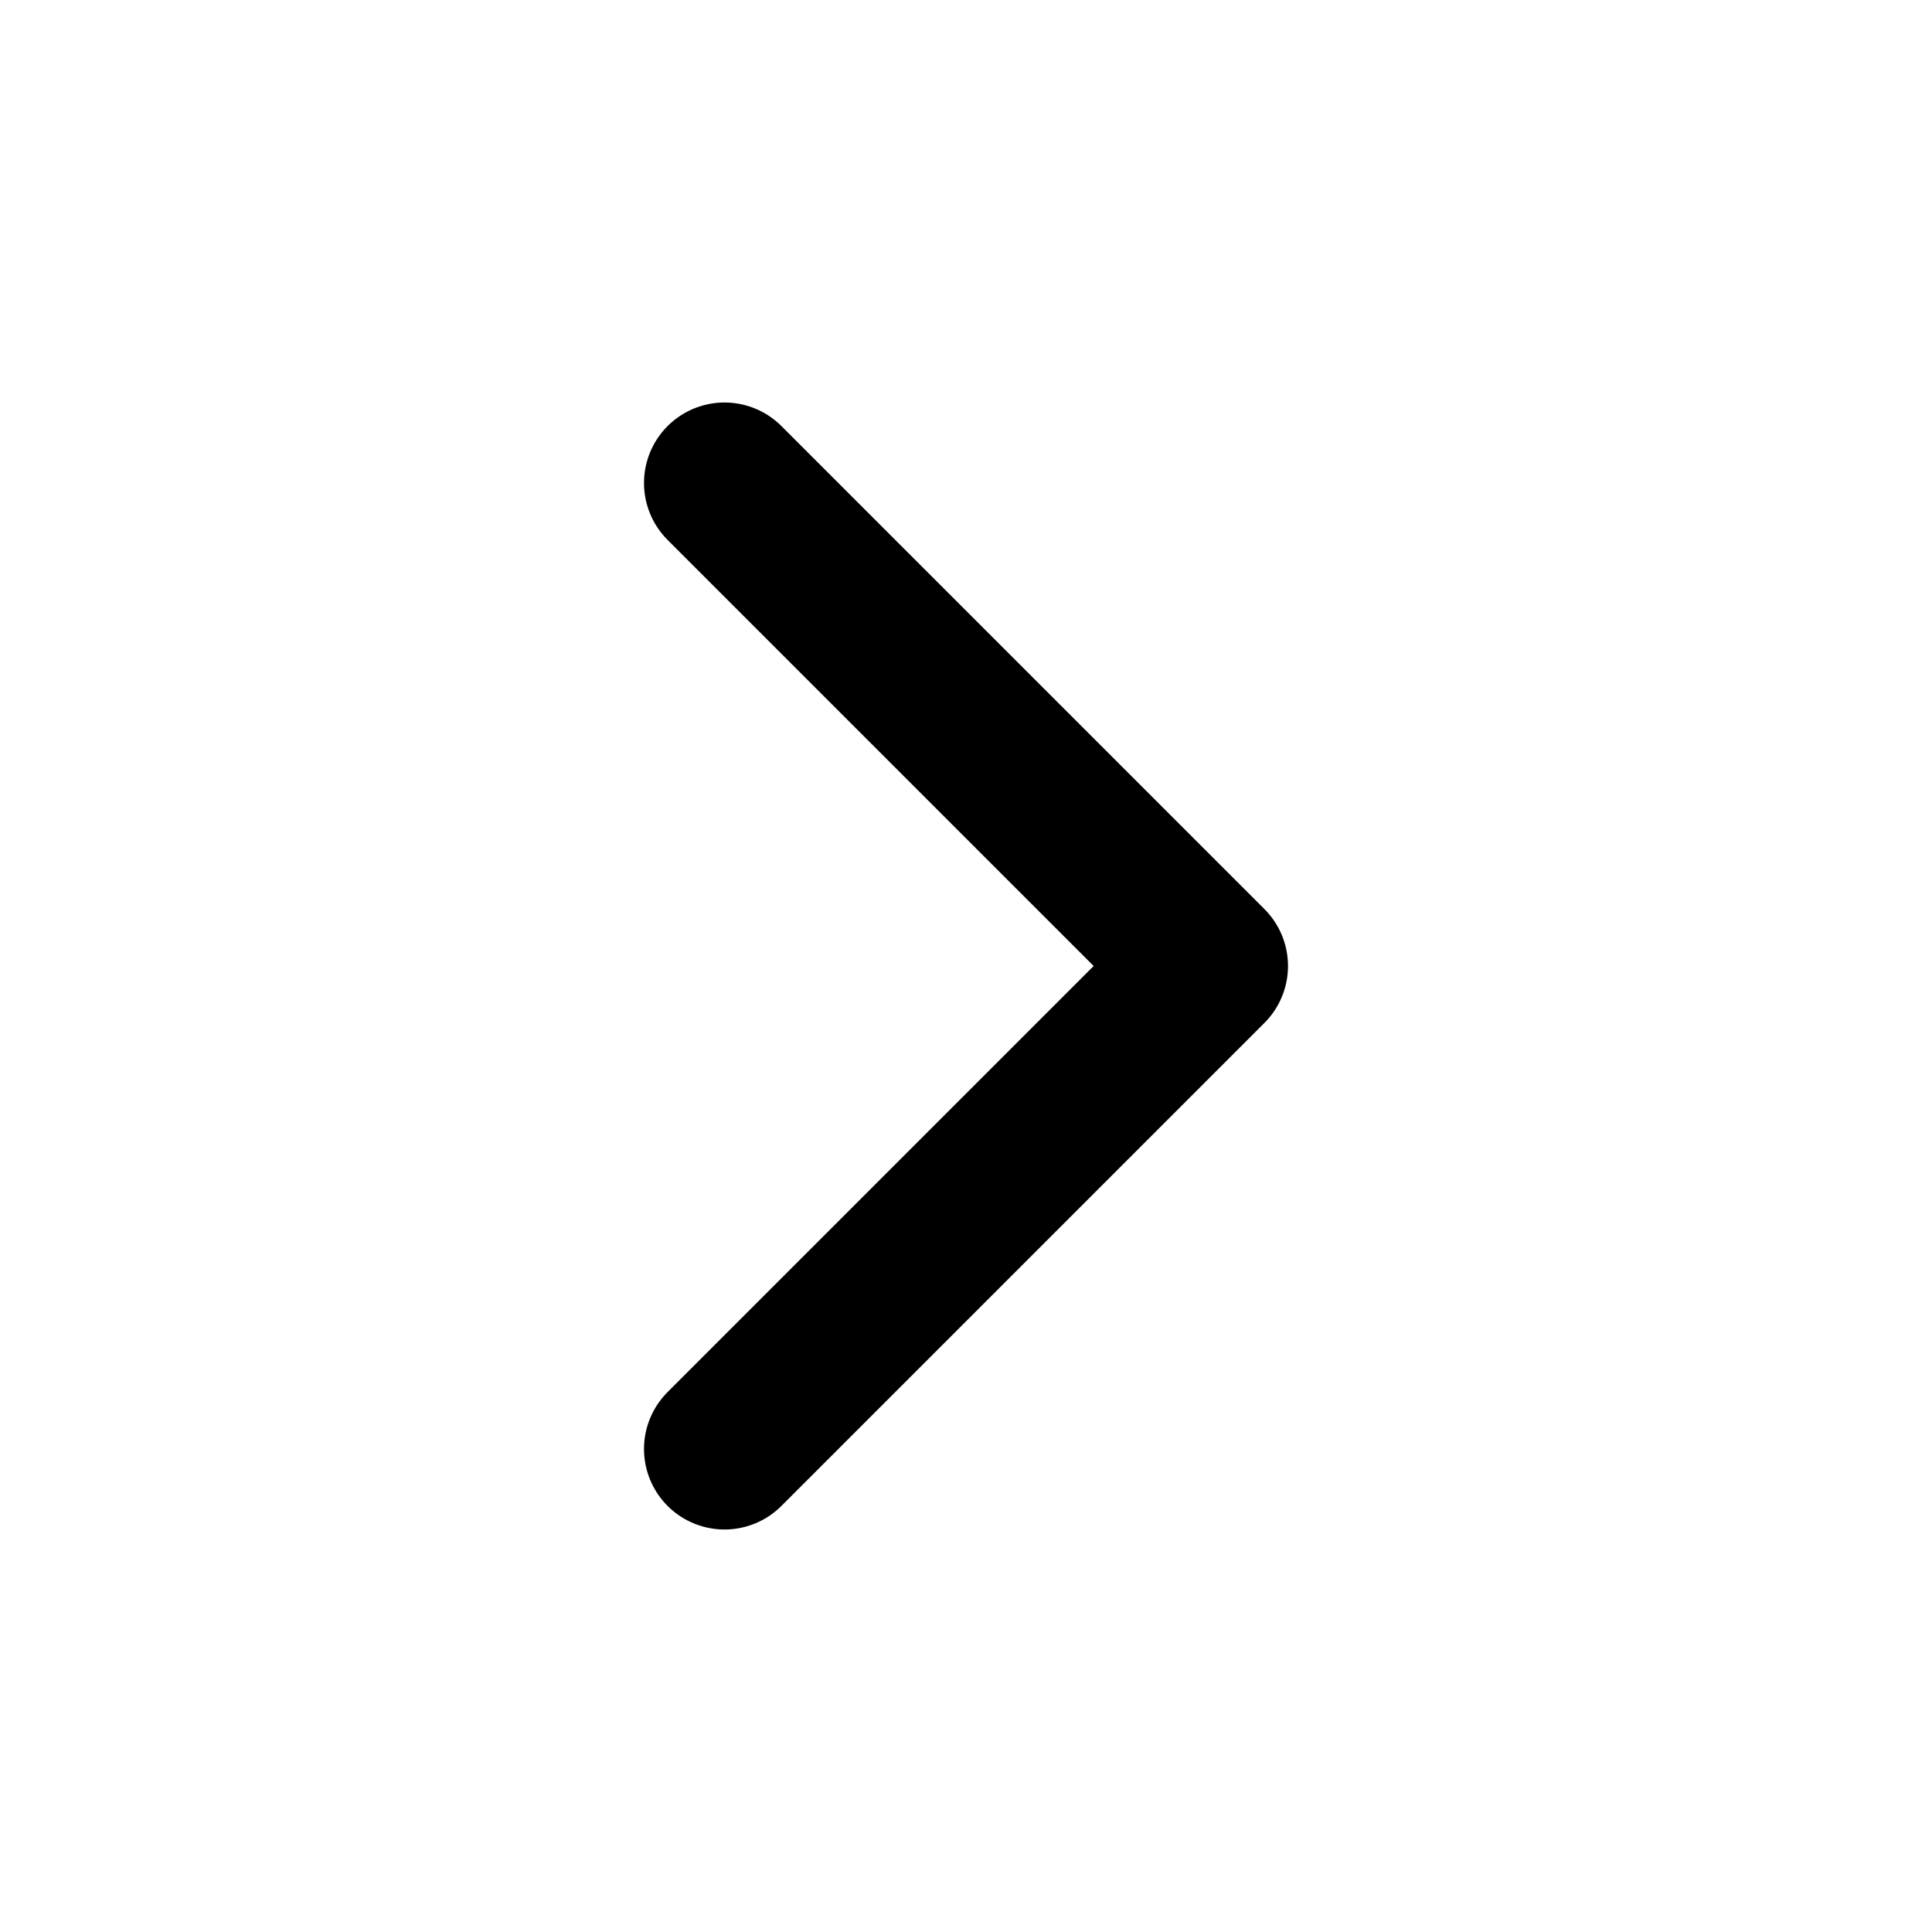
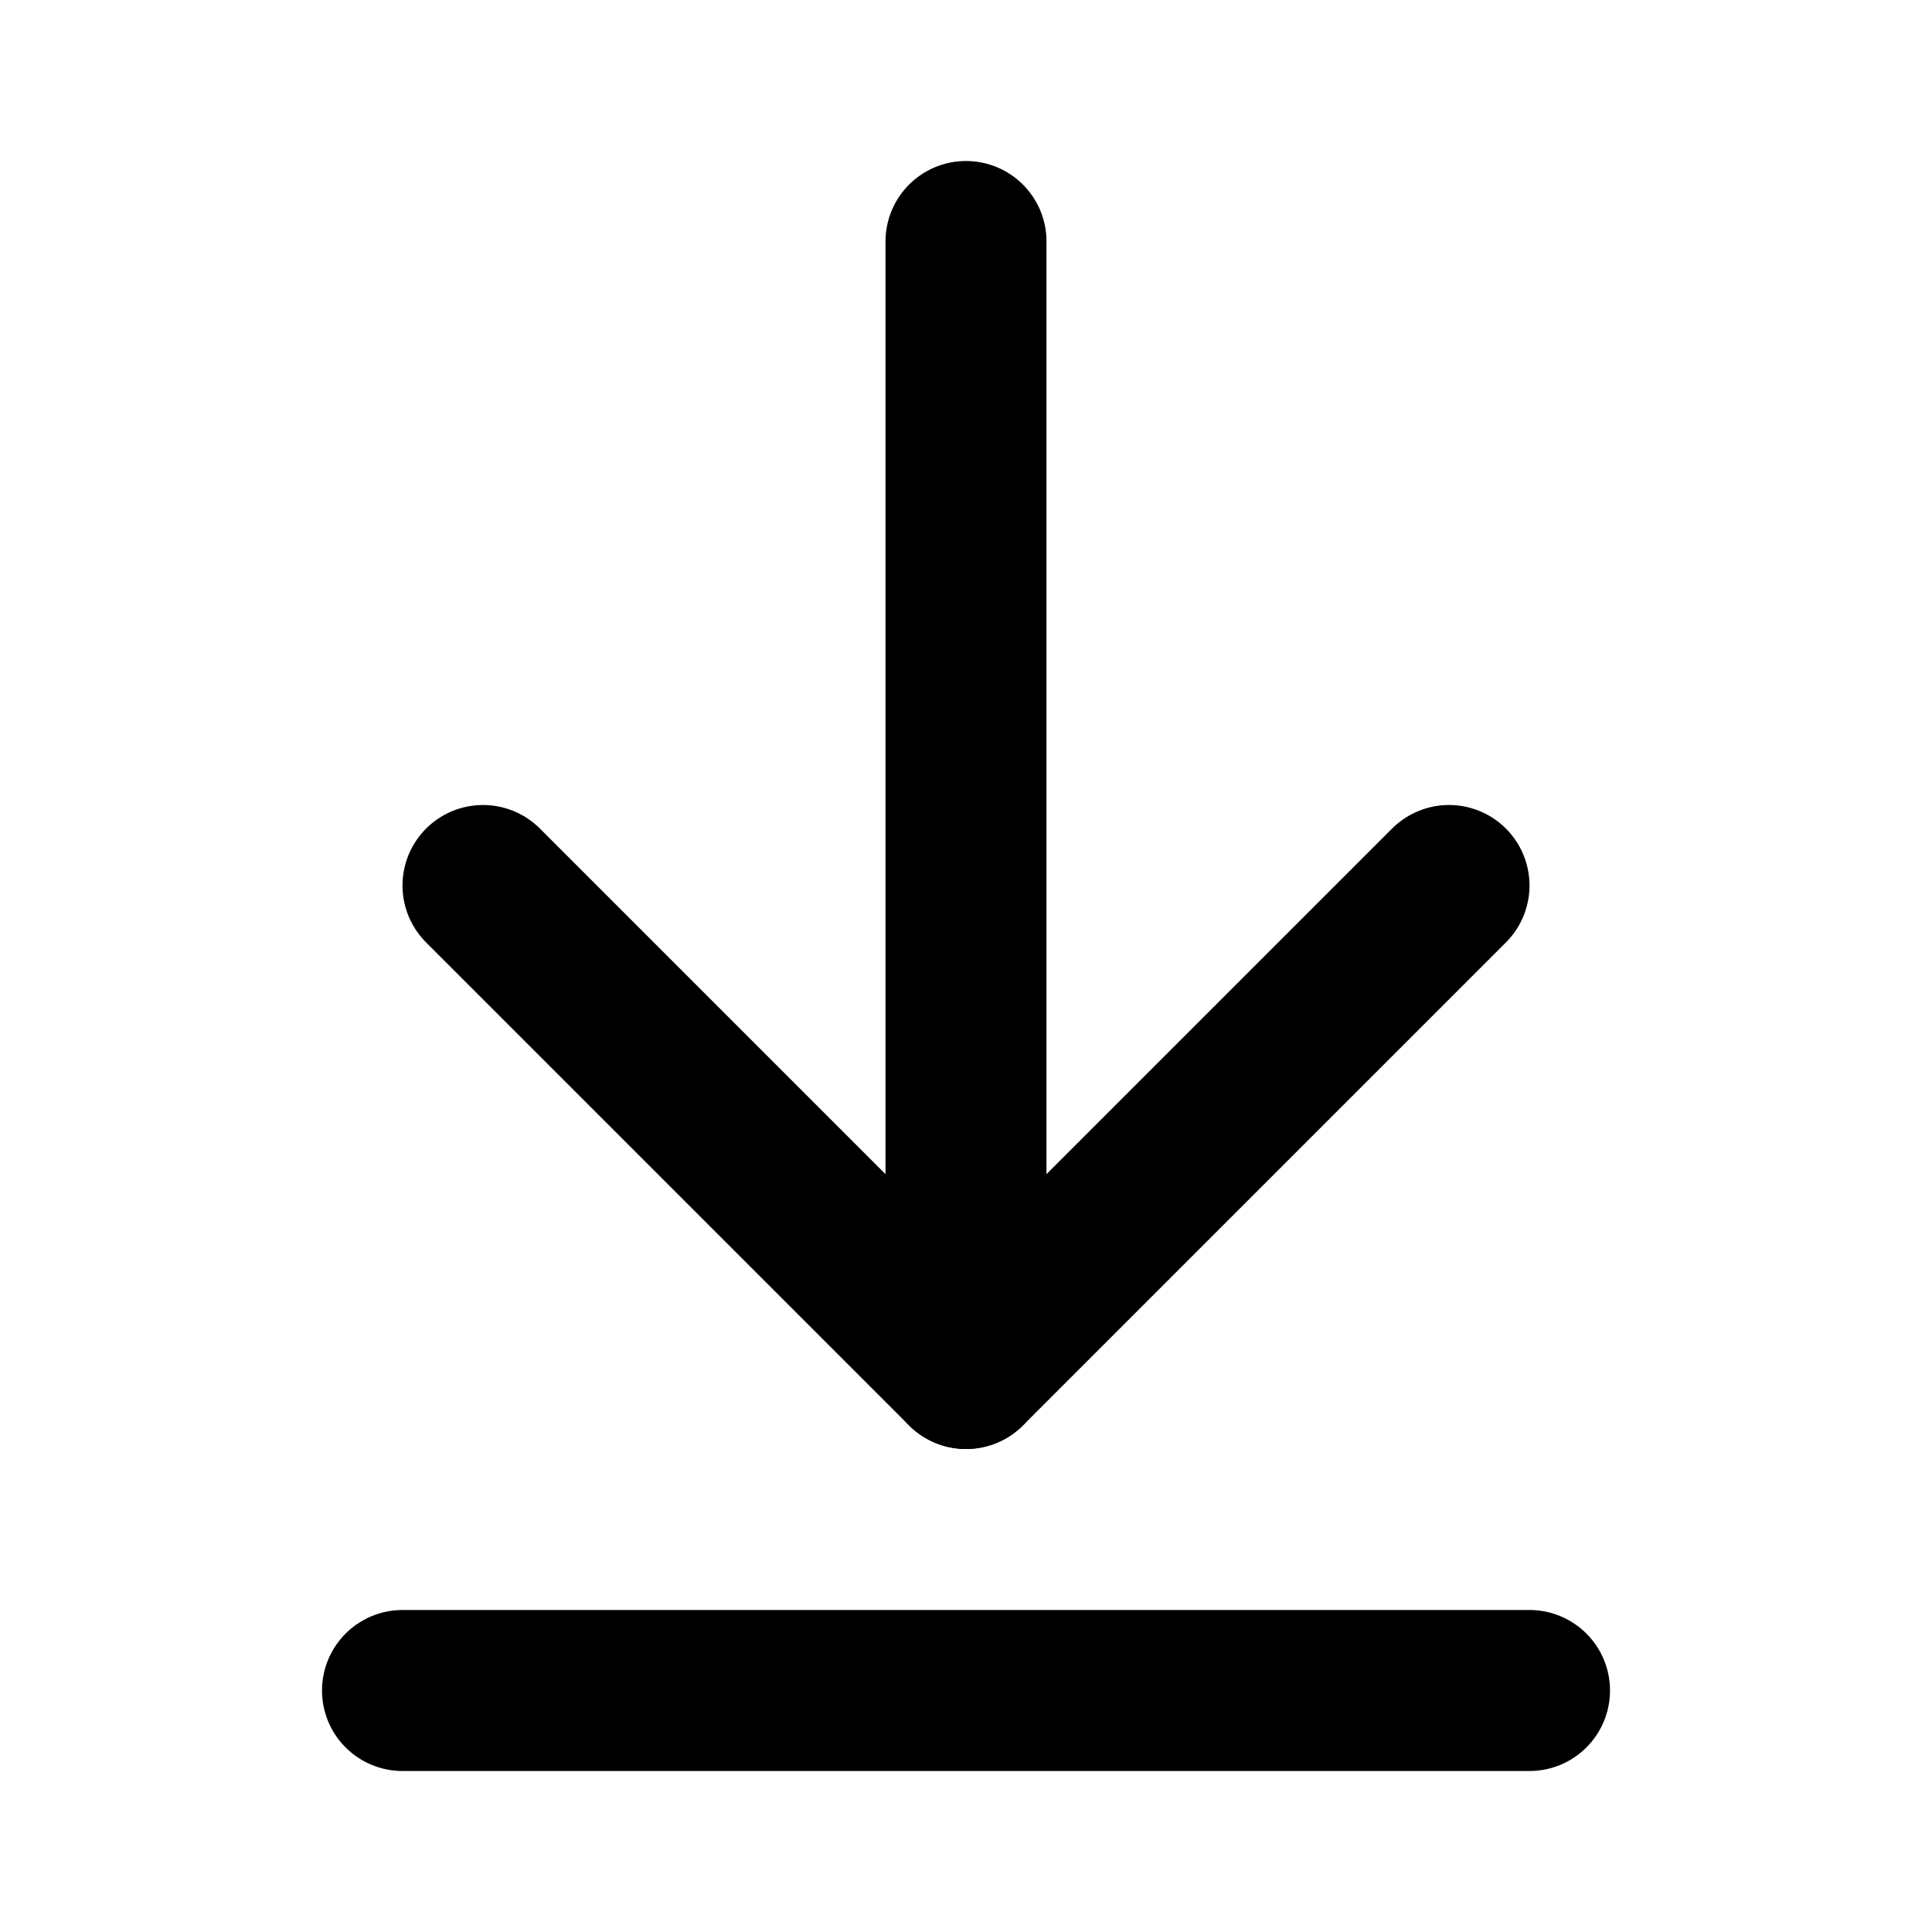
- <svg xmlns="http://www.w3.org/2000/svg" class="lucide lucide-chevron-right" width="24" height="24" viewBox="0 0 24 24" fill="none" stroke="currentColor" stroke-width="2" stroke-linecap="round" stroke-linejoin="round">
-   <path d="m9 18 6-6-6-6" />
+ <svg xmlns="http://www.w3.org/2000/svg" class="lucide lucide-arrow-down-to-line" width="24" height="24" viewBox="0 0 24 24" fill="none" stroke="currentColor" stroke-width="2" stroke-linecap="round" stroke-linejoin="round">
+   <path d="M12 17V3" />
+   <path d="m6 11 6 6 6-6" />
+   <path d="M19 21H5" />
</svg>
